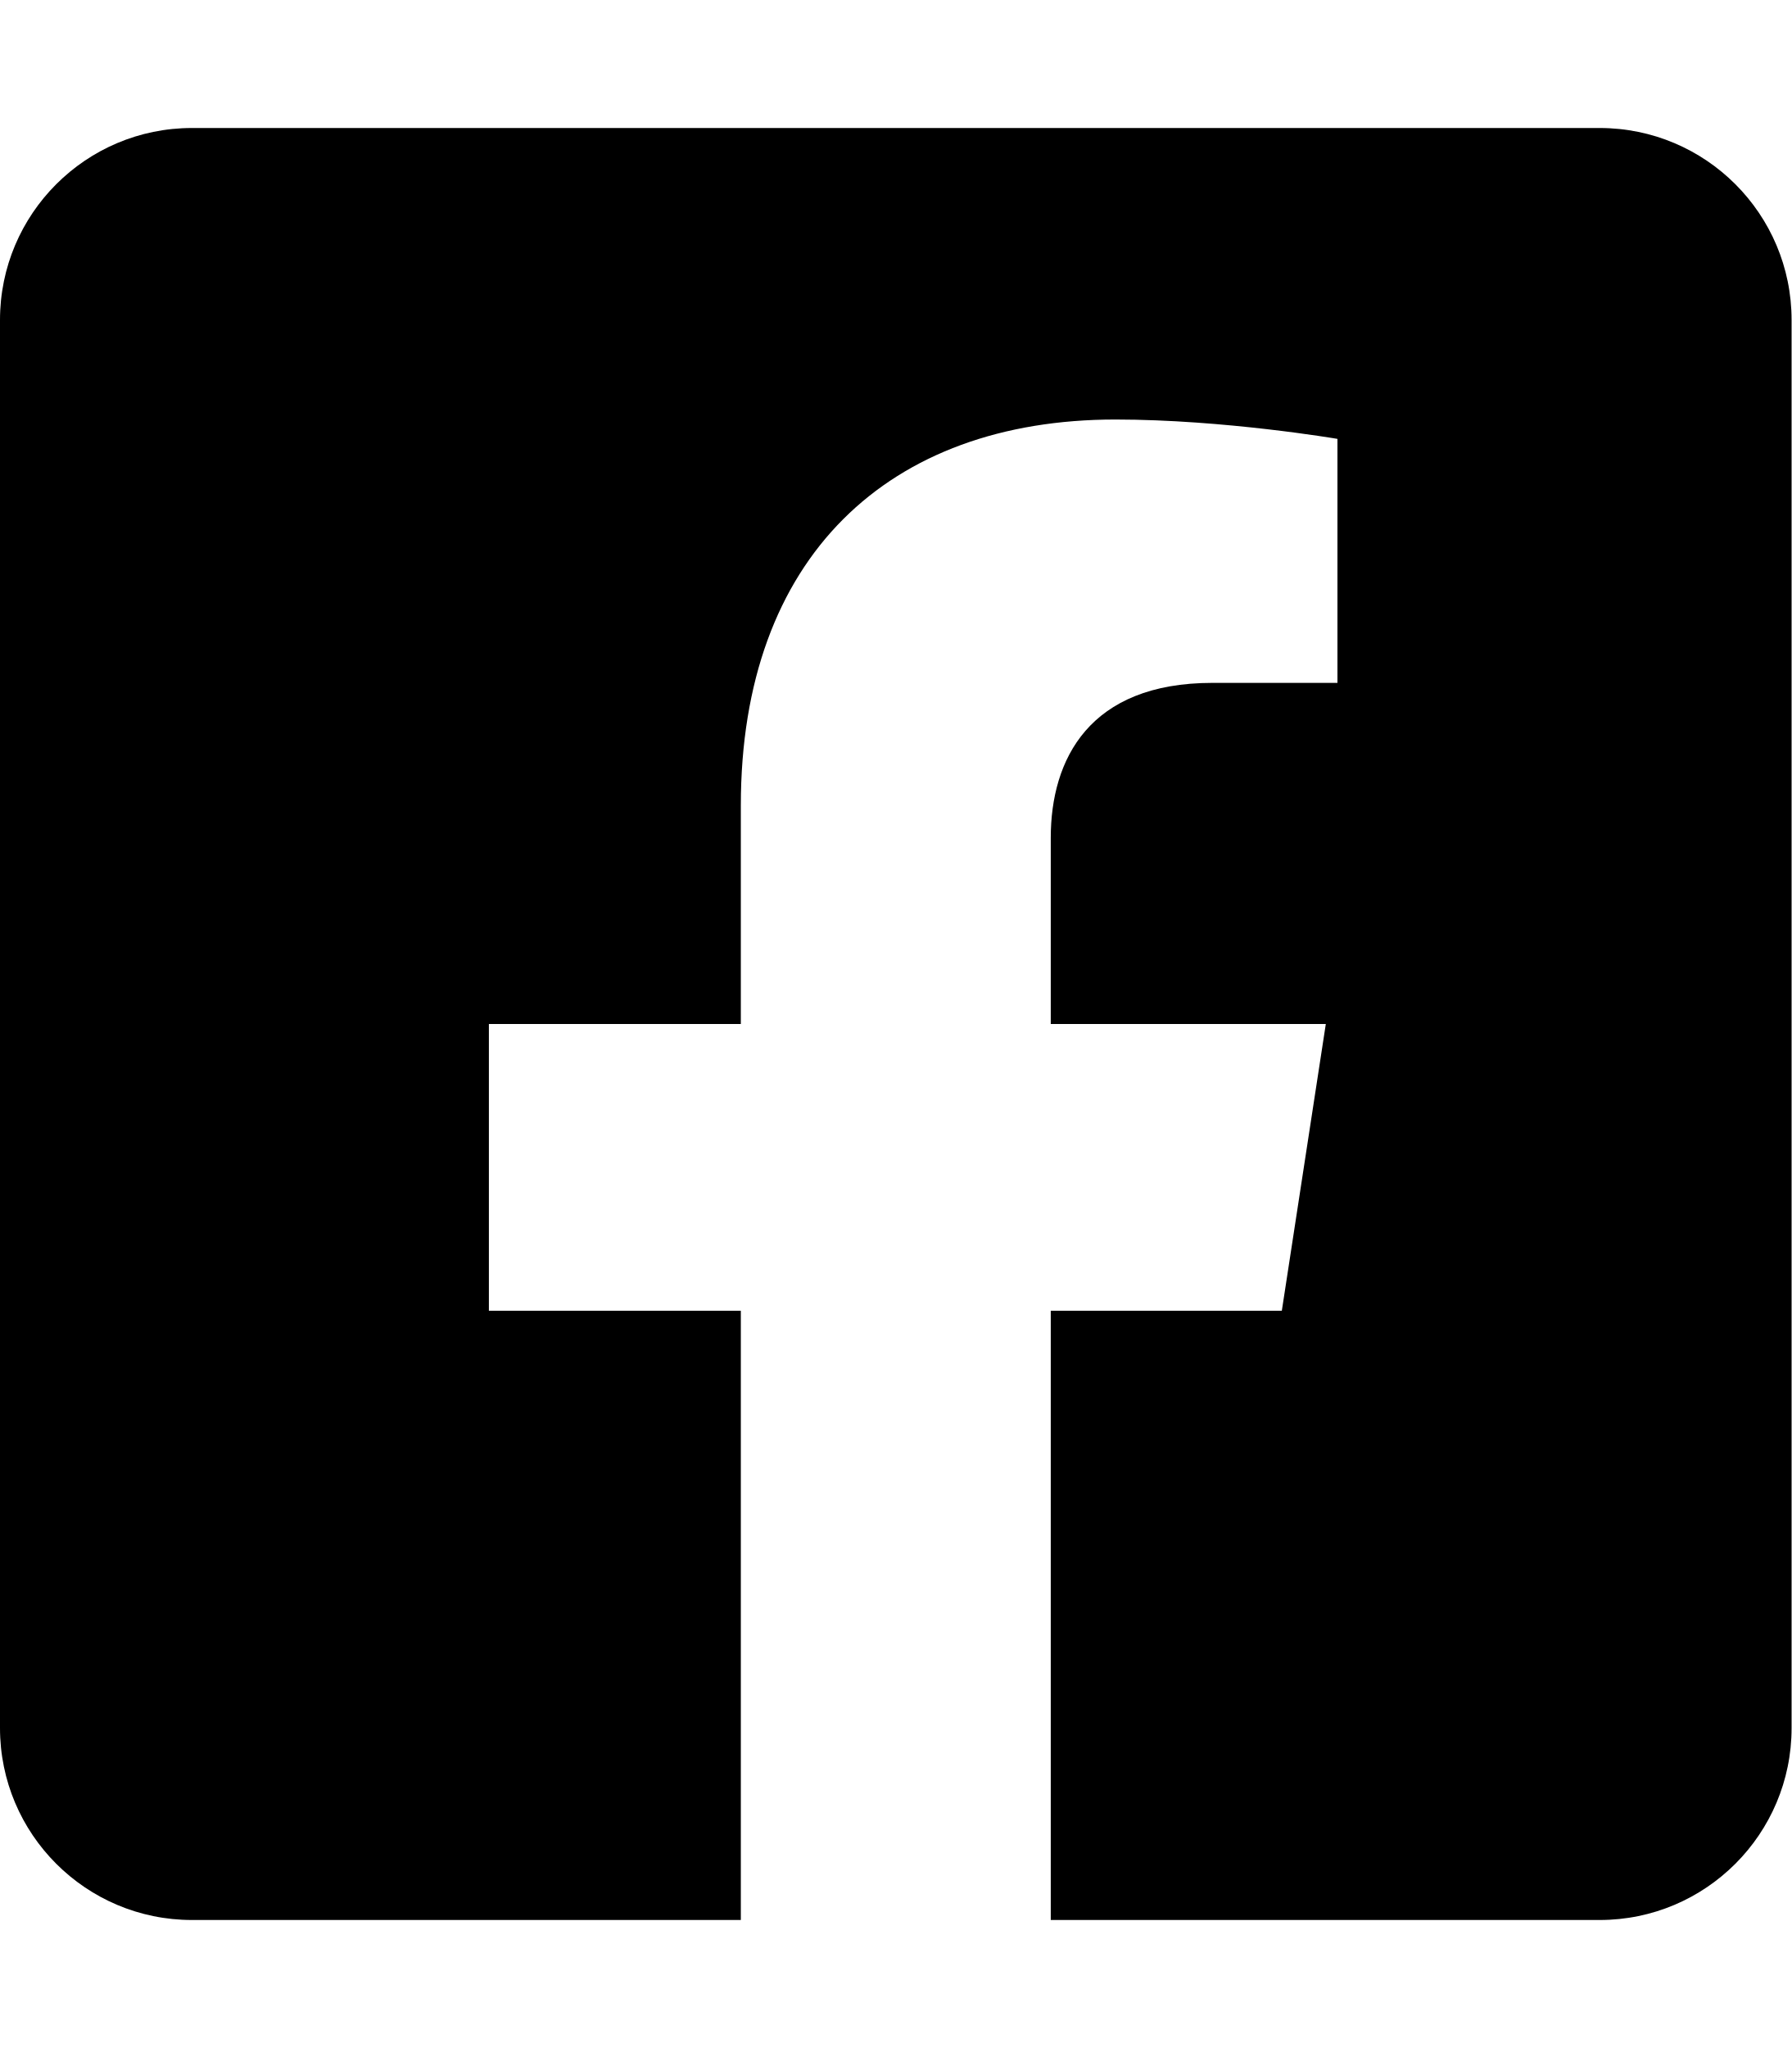
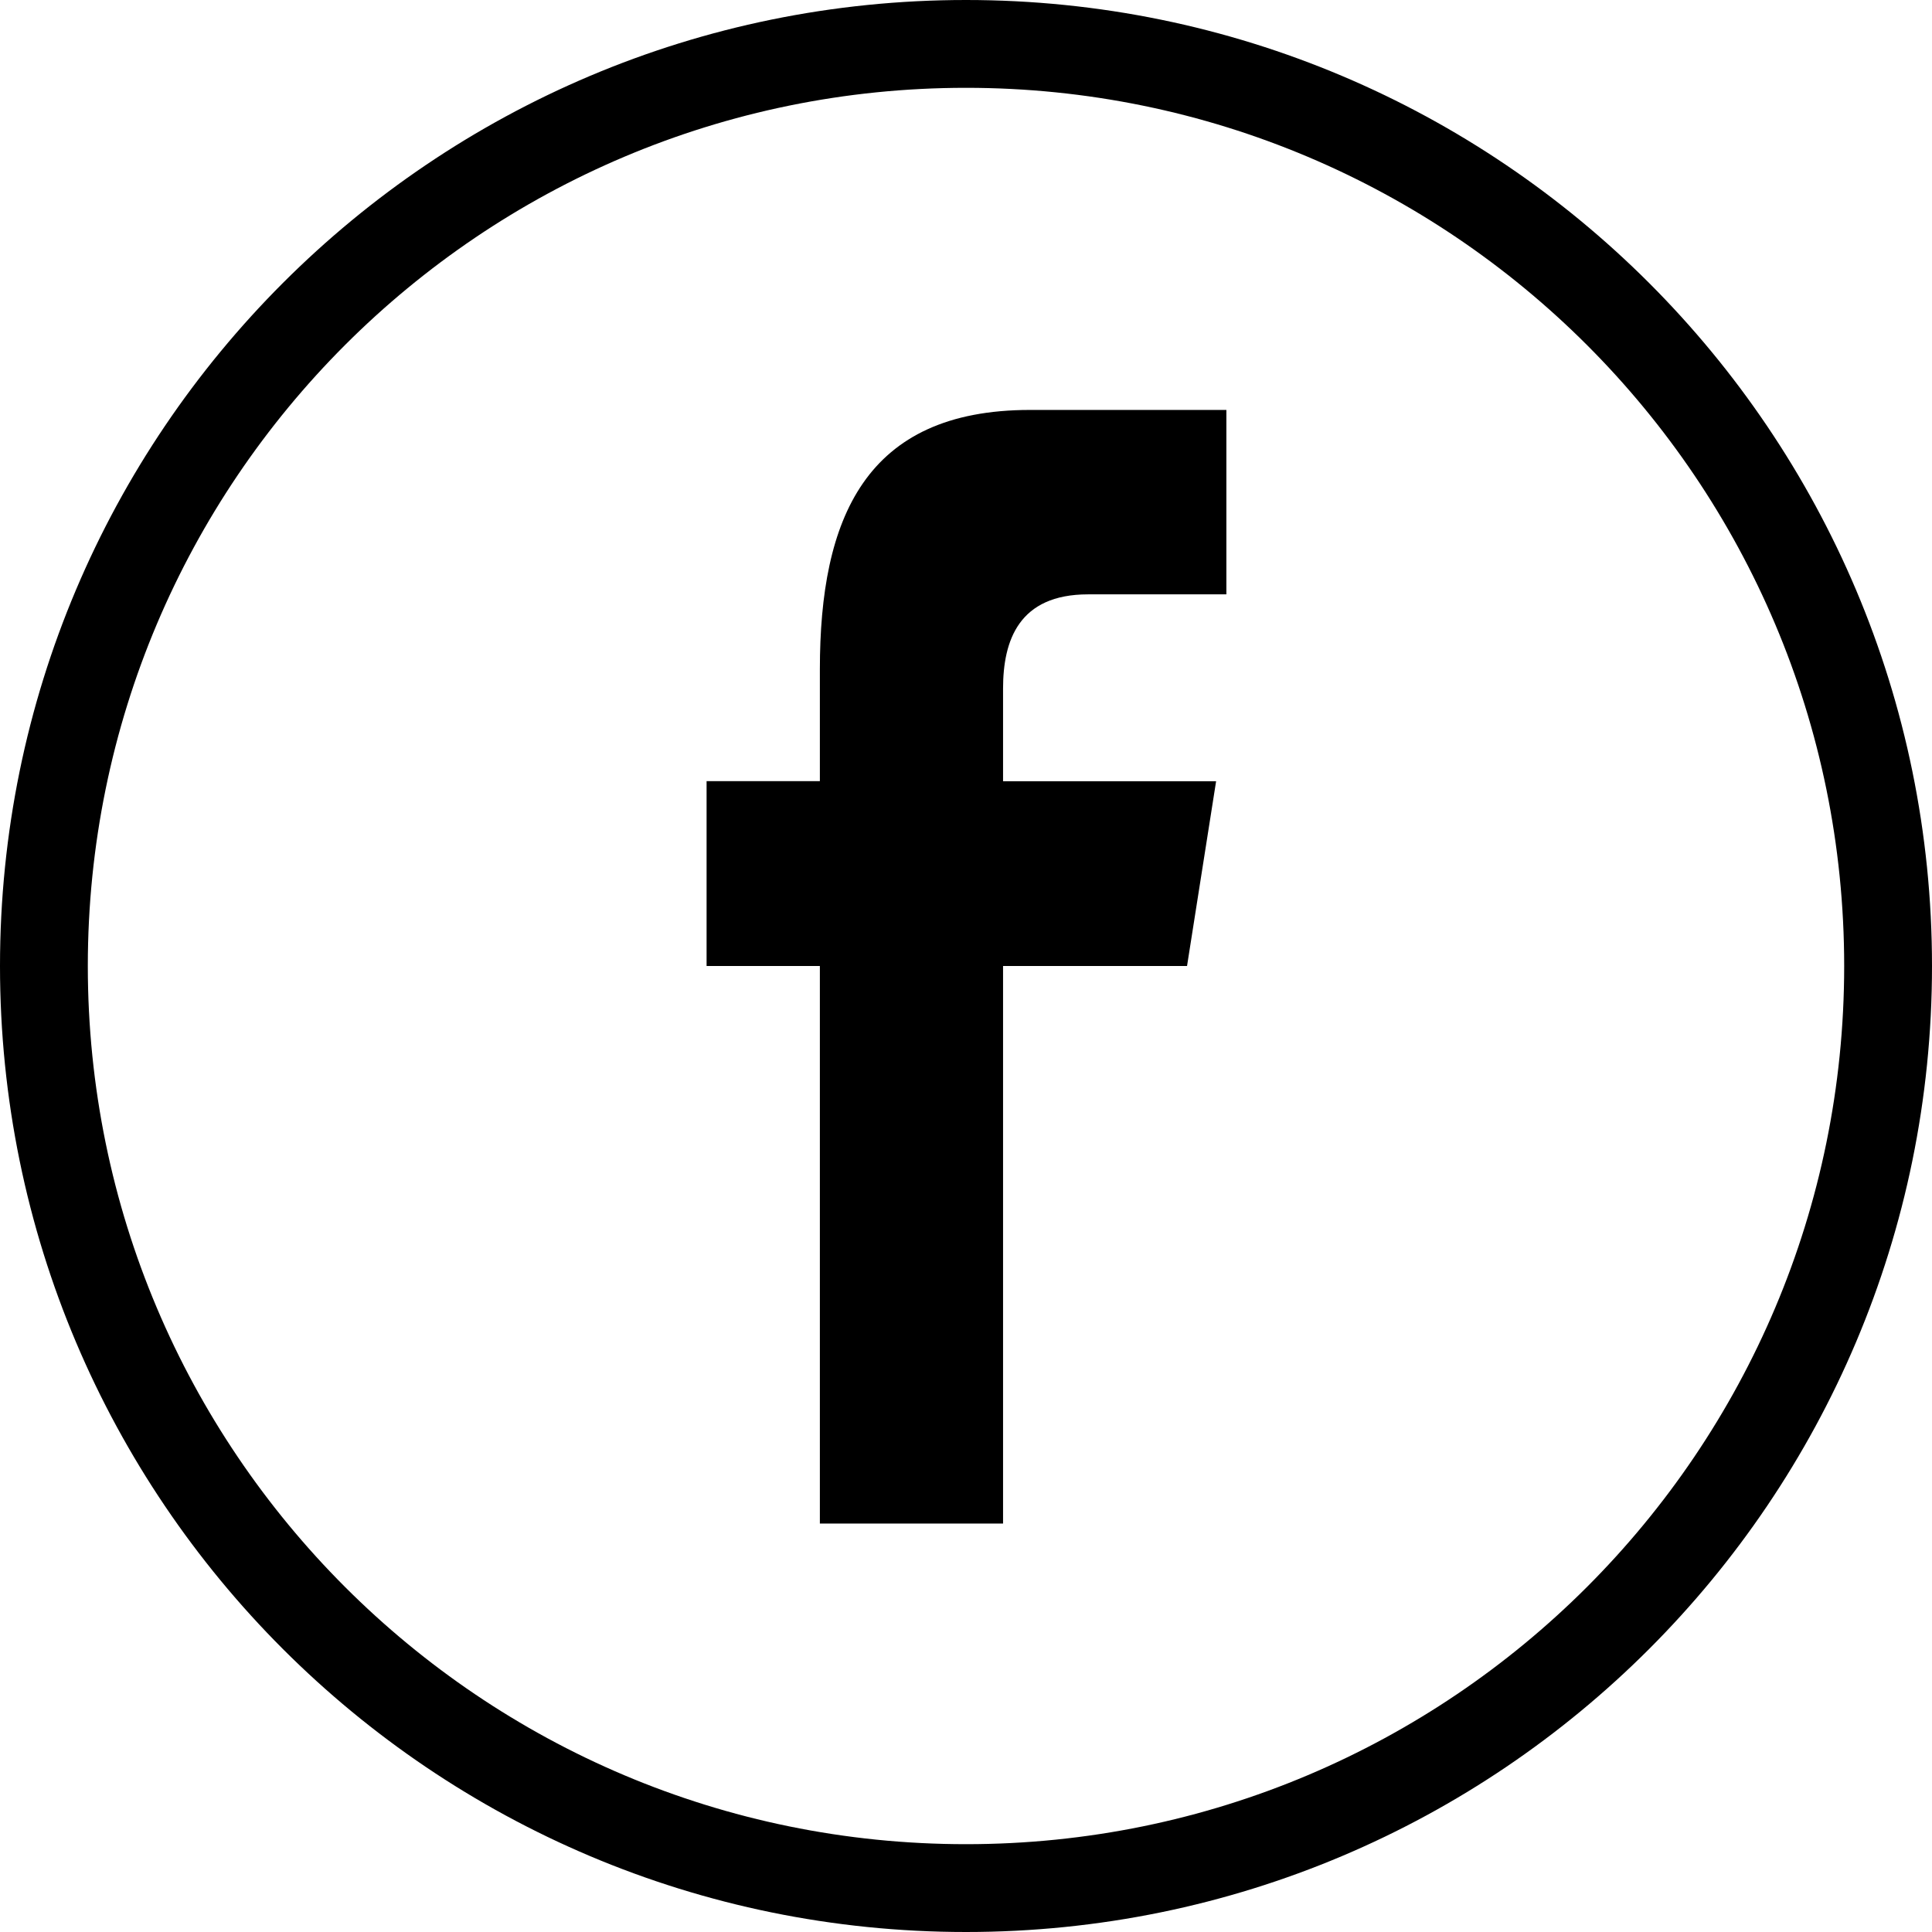
- <svg xmlns="http://www.w3.org/2000/svg" aria-hidden="true" focusable="false" data-prefix="fab" data-icon="facebook-square" class="svg-inline--fa fa-facebook-square fa-w-14" role="img" viewBox="0 0 448 512">
-   <path fill="currentColor" d="M400 32H48A48 48 0 0 0 0 80v352a48 48 0 0 0 48 48h137.25V327.69h-63V256h63v-54.64c0-62.15 37-96.48 93.67-96.48 27.14 0 55.52 4.84 55.52 4.84v61h-31.27c-30.81 0-40.42 19.12-40.42 38.73V256h68.78l-11 71.69h-57.78V480H400a48 48 0 0 0 48-48V80a48 48 0 0 0-48-48z" />
+ <svg xmlns="http://www.w3.org/2000/svg" version="1.1" id="Capa_1" x="0px" y="0px" width="612px" height="612px" viewBox="0 0 612 612" style="enable-background:new 0 0 612 612;" xml:space="preserve">
+   <g>
+     <g>
+       <path d="M612,306C612,137.004,474.995,0,306,0C137.004,0,0,137.004,0,306c0,168.995,137.004,306,306,306    C474.995,612,612,474.995,612,306z M27.818,306C27.818,152.36,152.36,27.818,306,27.818S584.182,152.36,584.182,306    S459.64,584.182,306,584.182S27.818,459.64,27.818,306z" />
+       <path d="M317.739,482.617V306h58.279l9.208-58.529h-67.487v-29.348c0-15.272,5.007-29.849,26.928-29.849h43.813v-58.418h-62.201    c-52.298,0-66.569,34.438-66.569,82.175v35.413h-35.885V306h35.885v176.617H317.739L317.739,482.617z" />
+     </g>
+   </g>
+   <g>
+ </g>
+   <g>
+ </g>
+   <g>
+ </g>
+   <g>
+ </g>
+   <g>
+ </g>
+   <g>
+ </g>
+   <g>
+ </g>
+   <g>
+ </g>
+   <g>
+ </g>
+   <g>
+ </g>
+   <g>
+ </g>
+   <g>
+ </g>
+   <g>
+ </g>
+   <g>
+ </g>
+   <g>
+ </g>
</svg>
